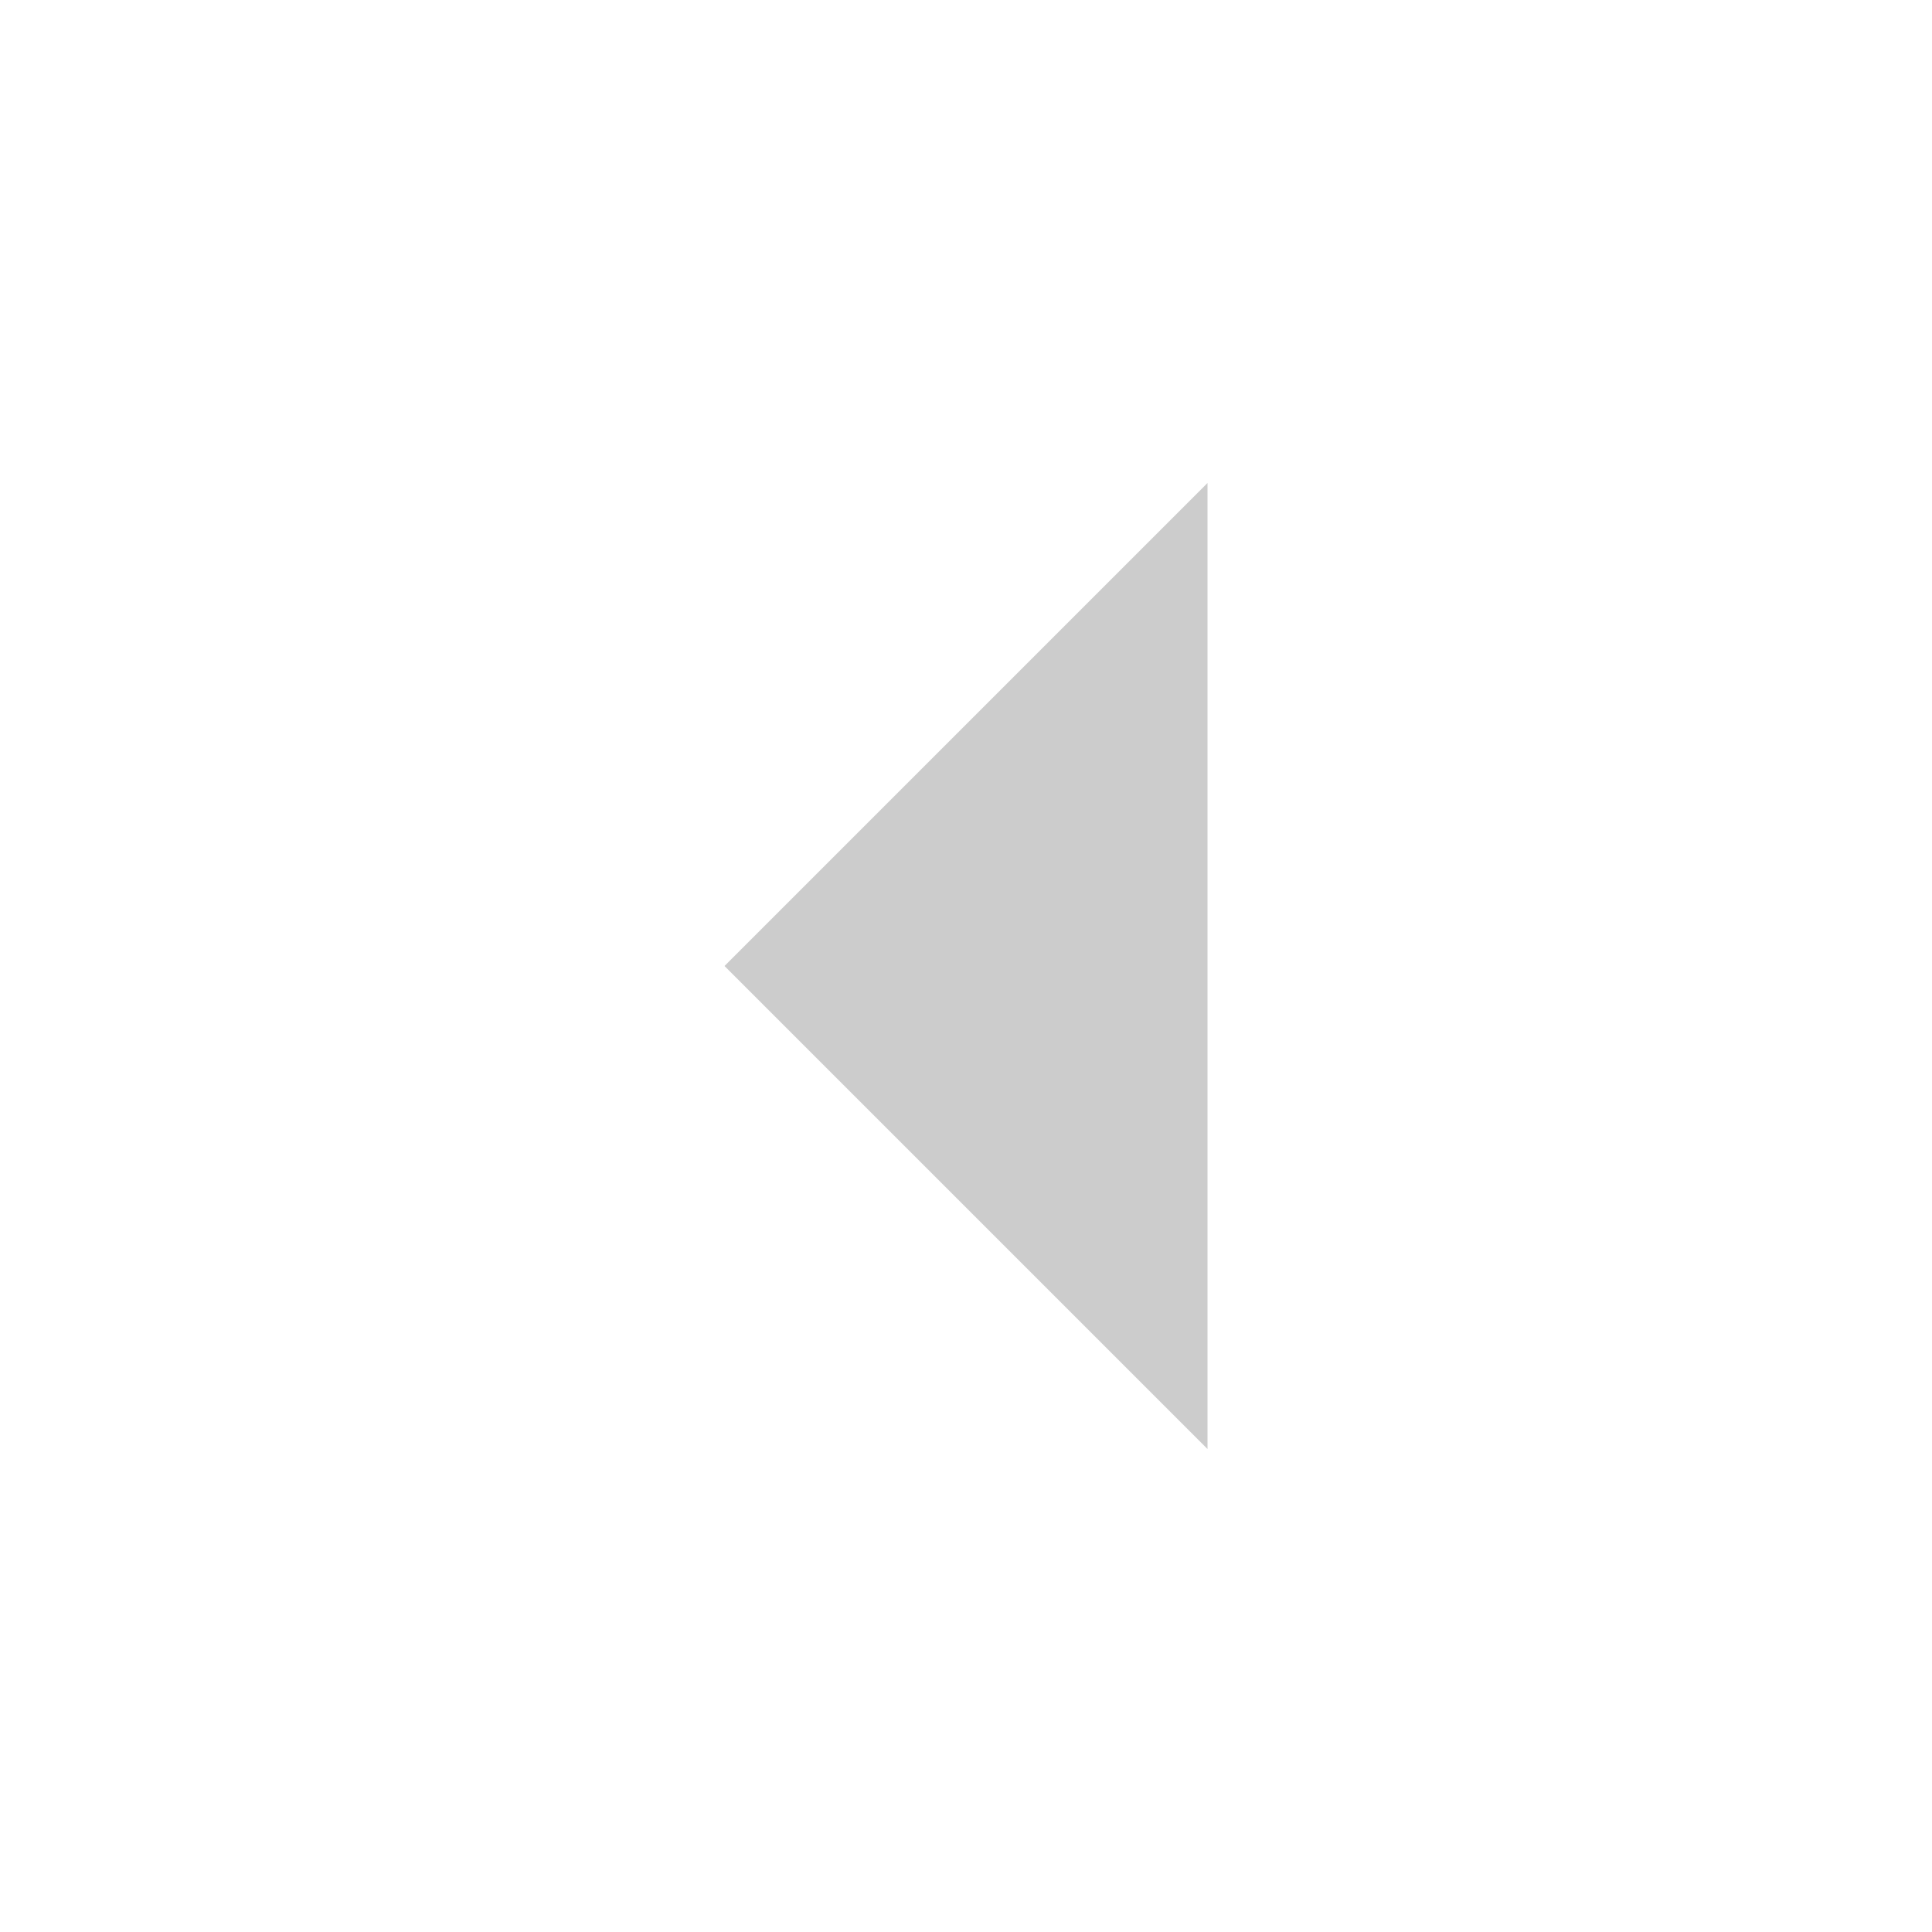
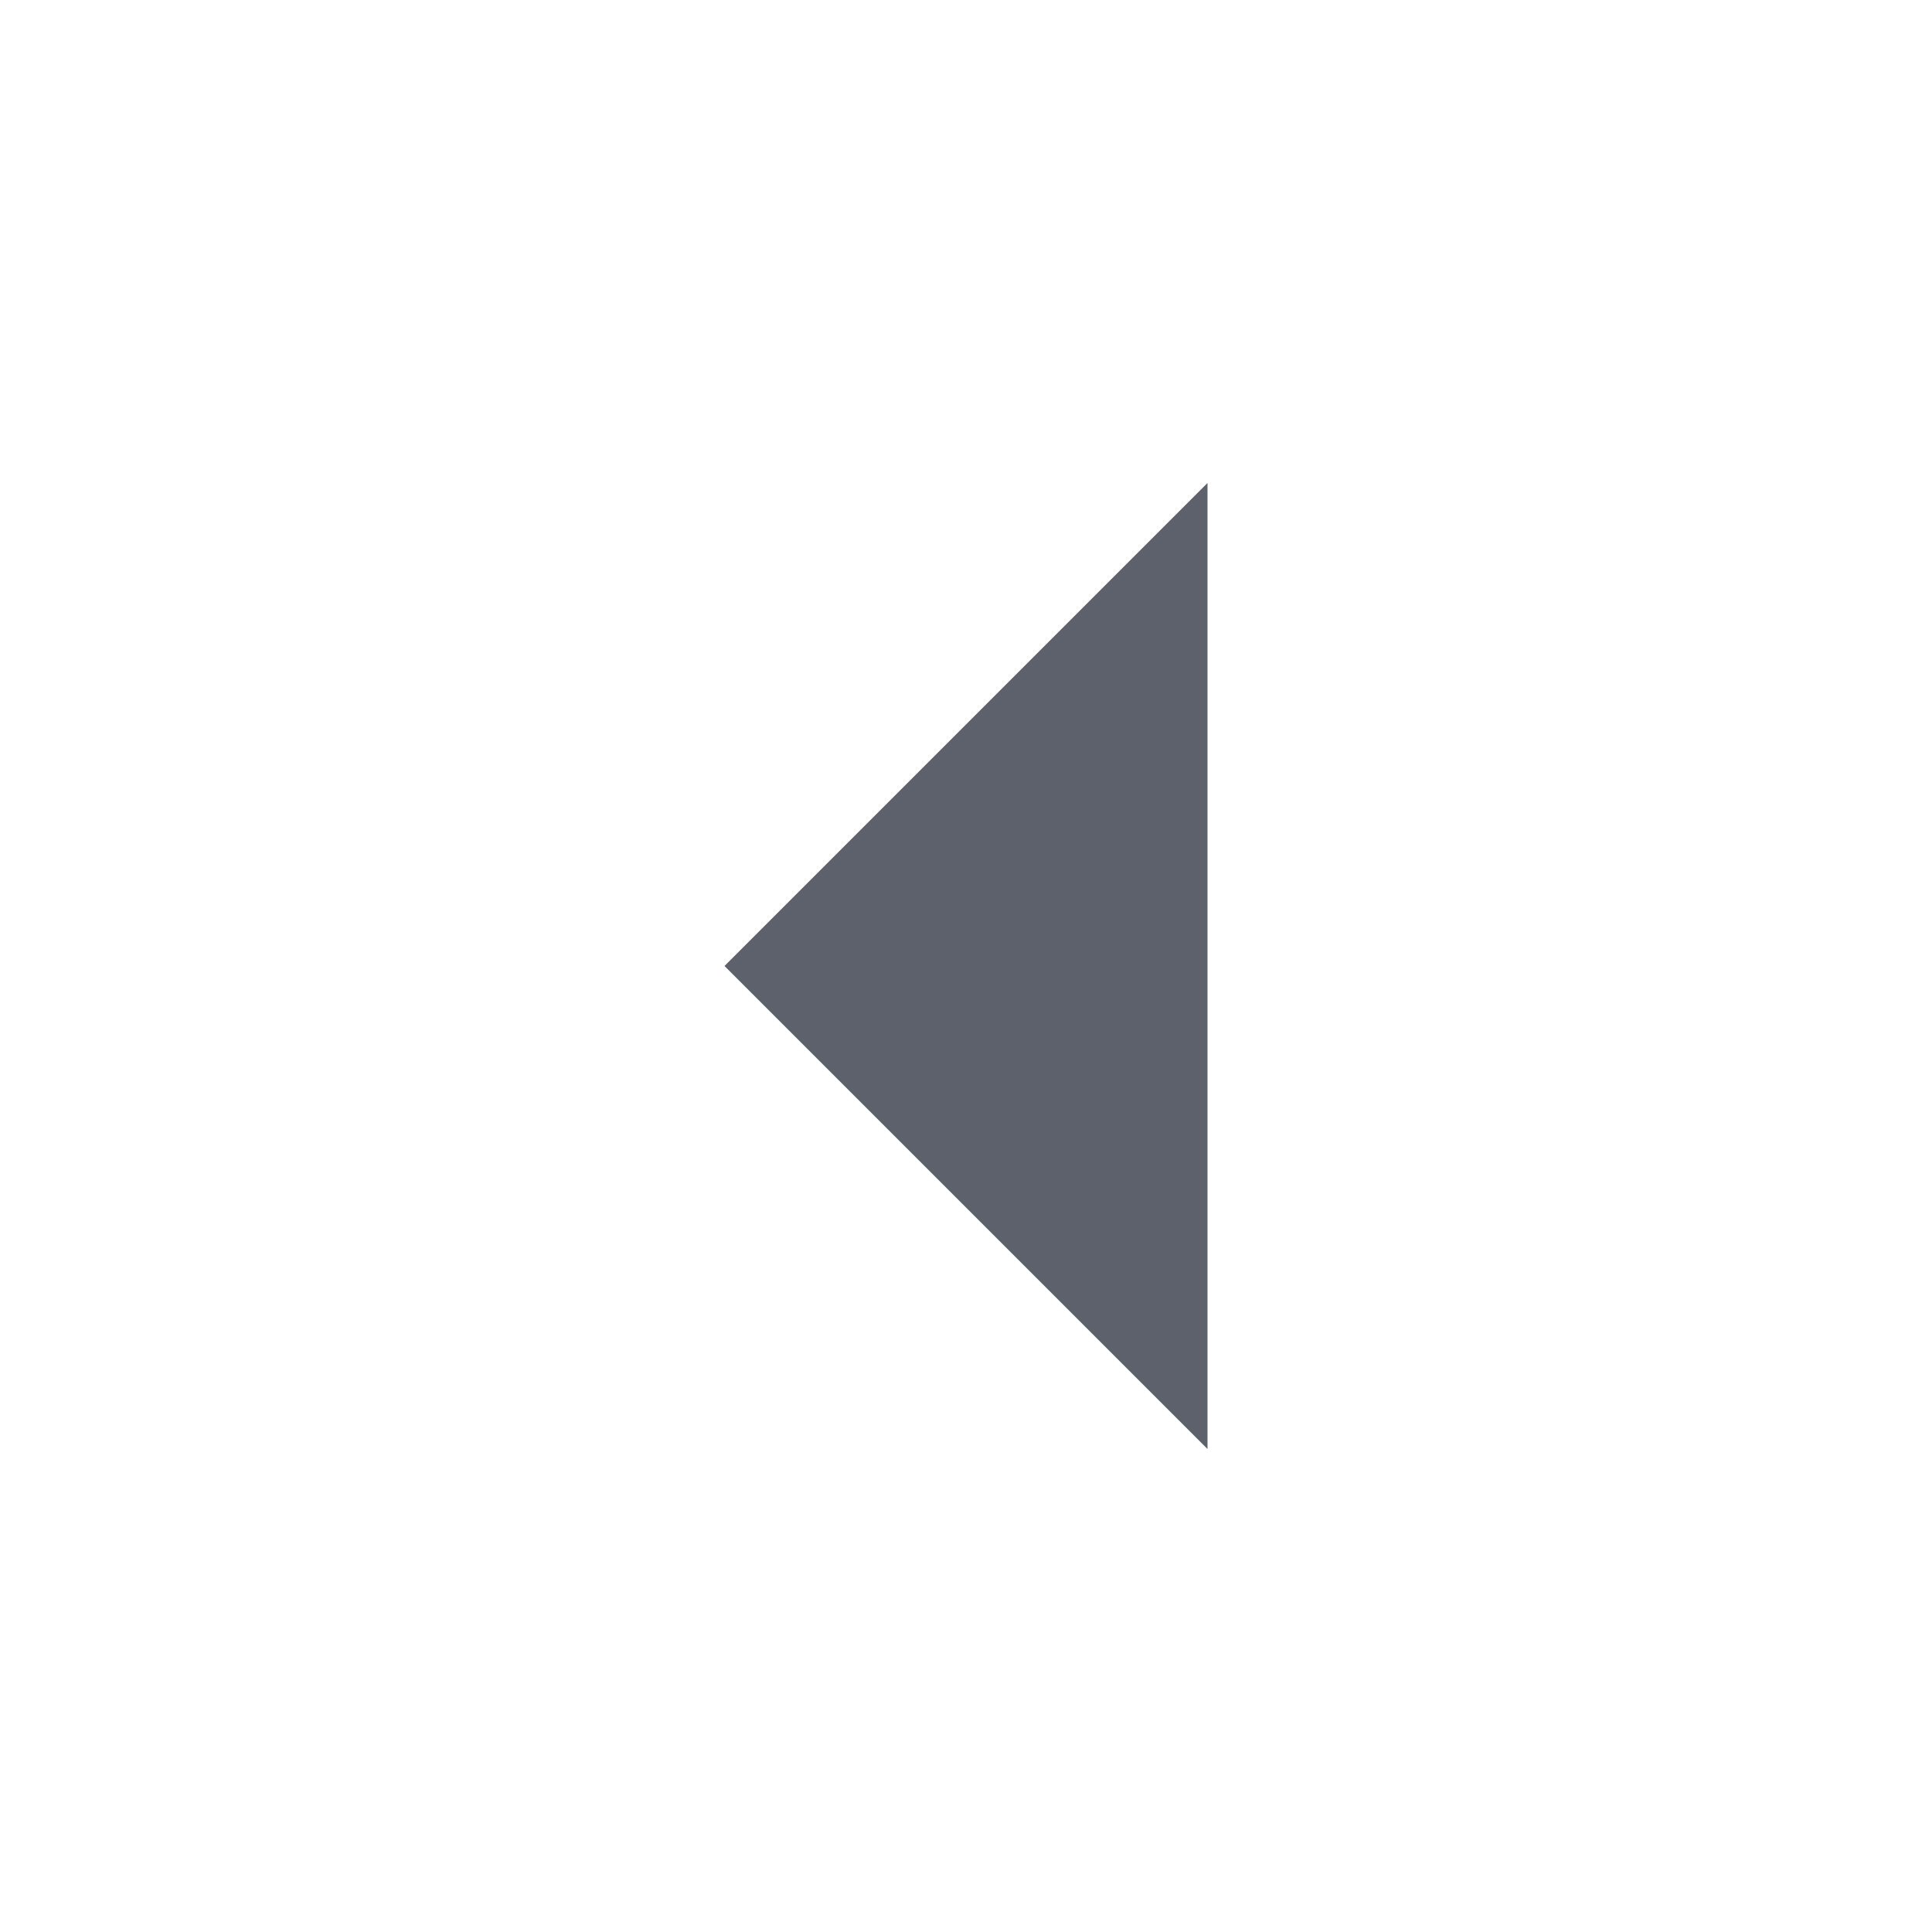
<svg xmlns="http://www.w3.org/2000/svg" width="16" height="16" id="svg2" version="1.1" viewBox="0 0 16 16">
  <defs id="defs4" />
  <g id="layer1" transform="translate(0,-1036.362)">
-     <g id="g3034">
-       <rect transform="scale(-1,1)" style="color:#bebebe;display:inline;overflow:visible;visibility:visible;fill:none;stroke:none;stroke-width:1;marker:none;enable-background:new" id="rect10837-5-8-1" y="1036.362" x="-16" height="16" width="16" />
-     </g>
-     <path style="opacity:0.2;fill:#000000;fill-opacity:1;fill-rule:evenodd;stroke:none;stroke-width:1px;stroke-linecap:butt;stroke-linejoin:miter;stroke-opacity:1" d="m 6,1044.362 4,-4 0,8 z" id="path4137" />
+     <path style="opacity:1;fill:#5c616c;fill-opacity:1;fill-rule:evenodd;stroke:none;stroke-width:1px;stroke-linecap:butt;stroke-linejoin:miter;stroke-opacity:1" d="m 6,1044.362 4,-4 0,8 z" id="path4137" />
  </g>
</svg>
